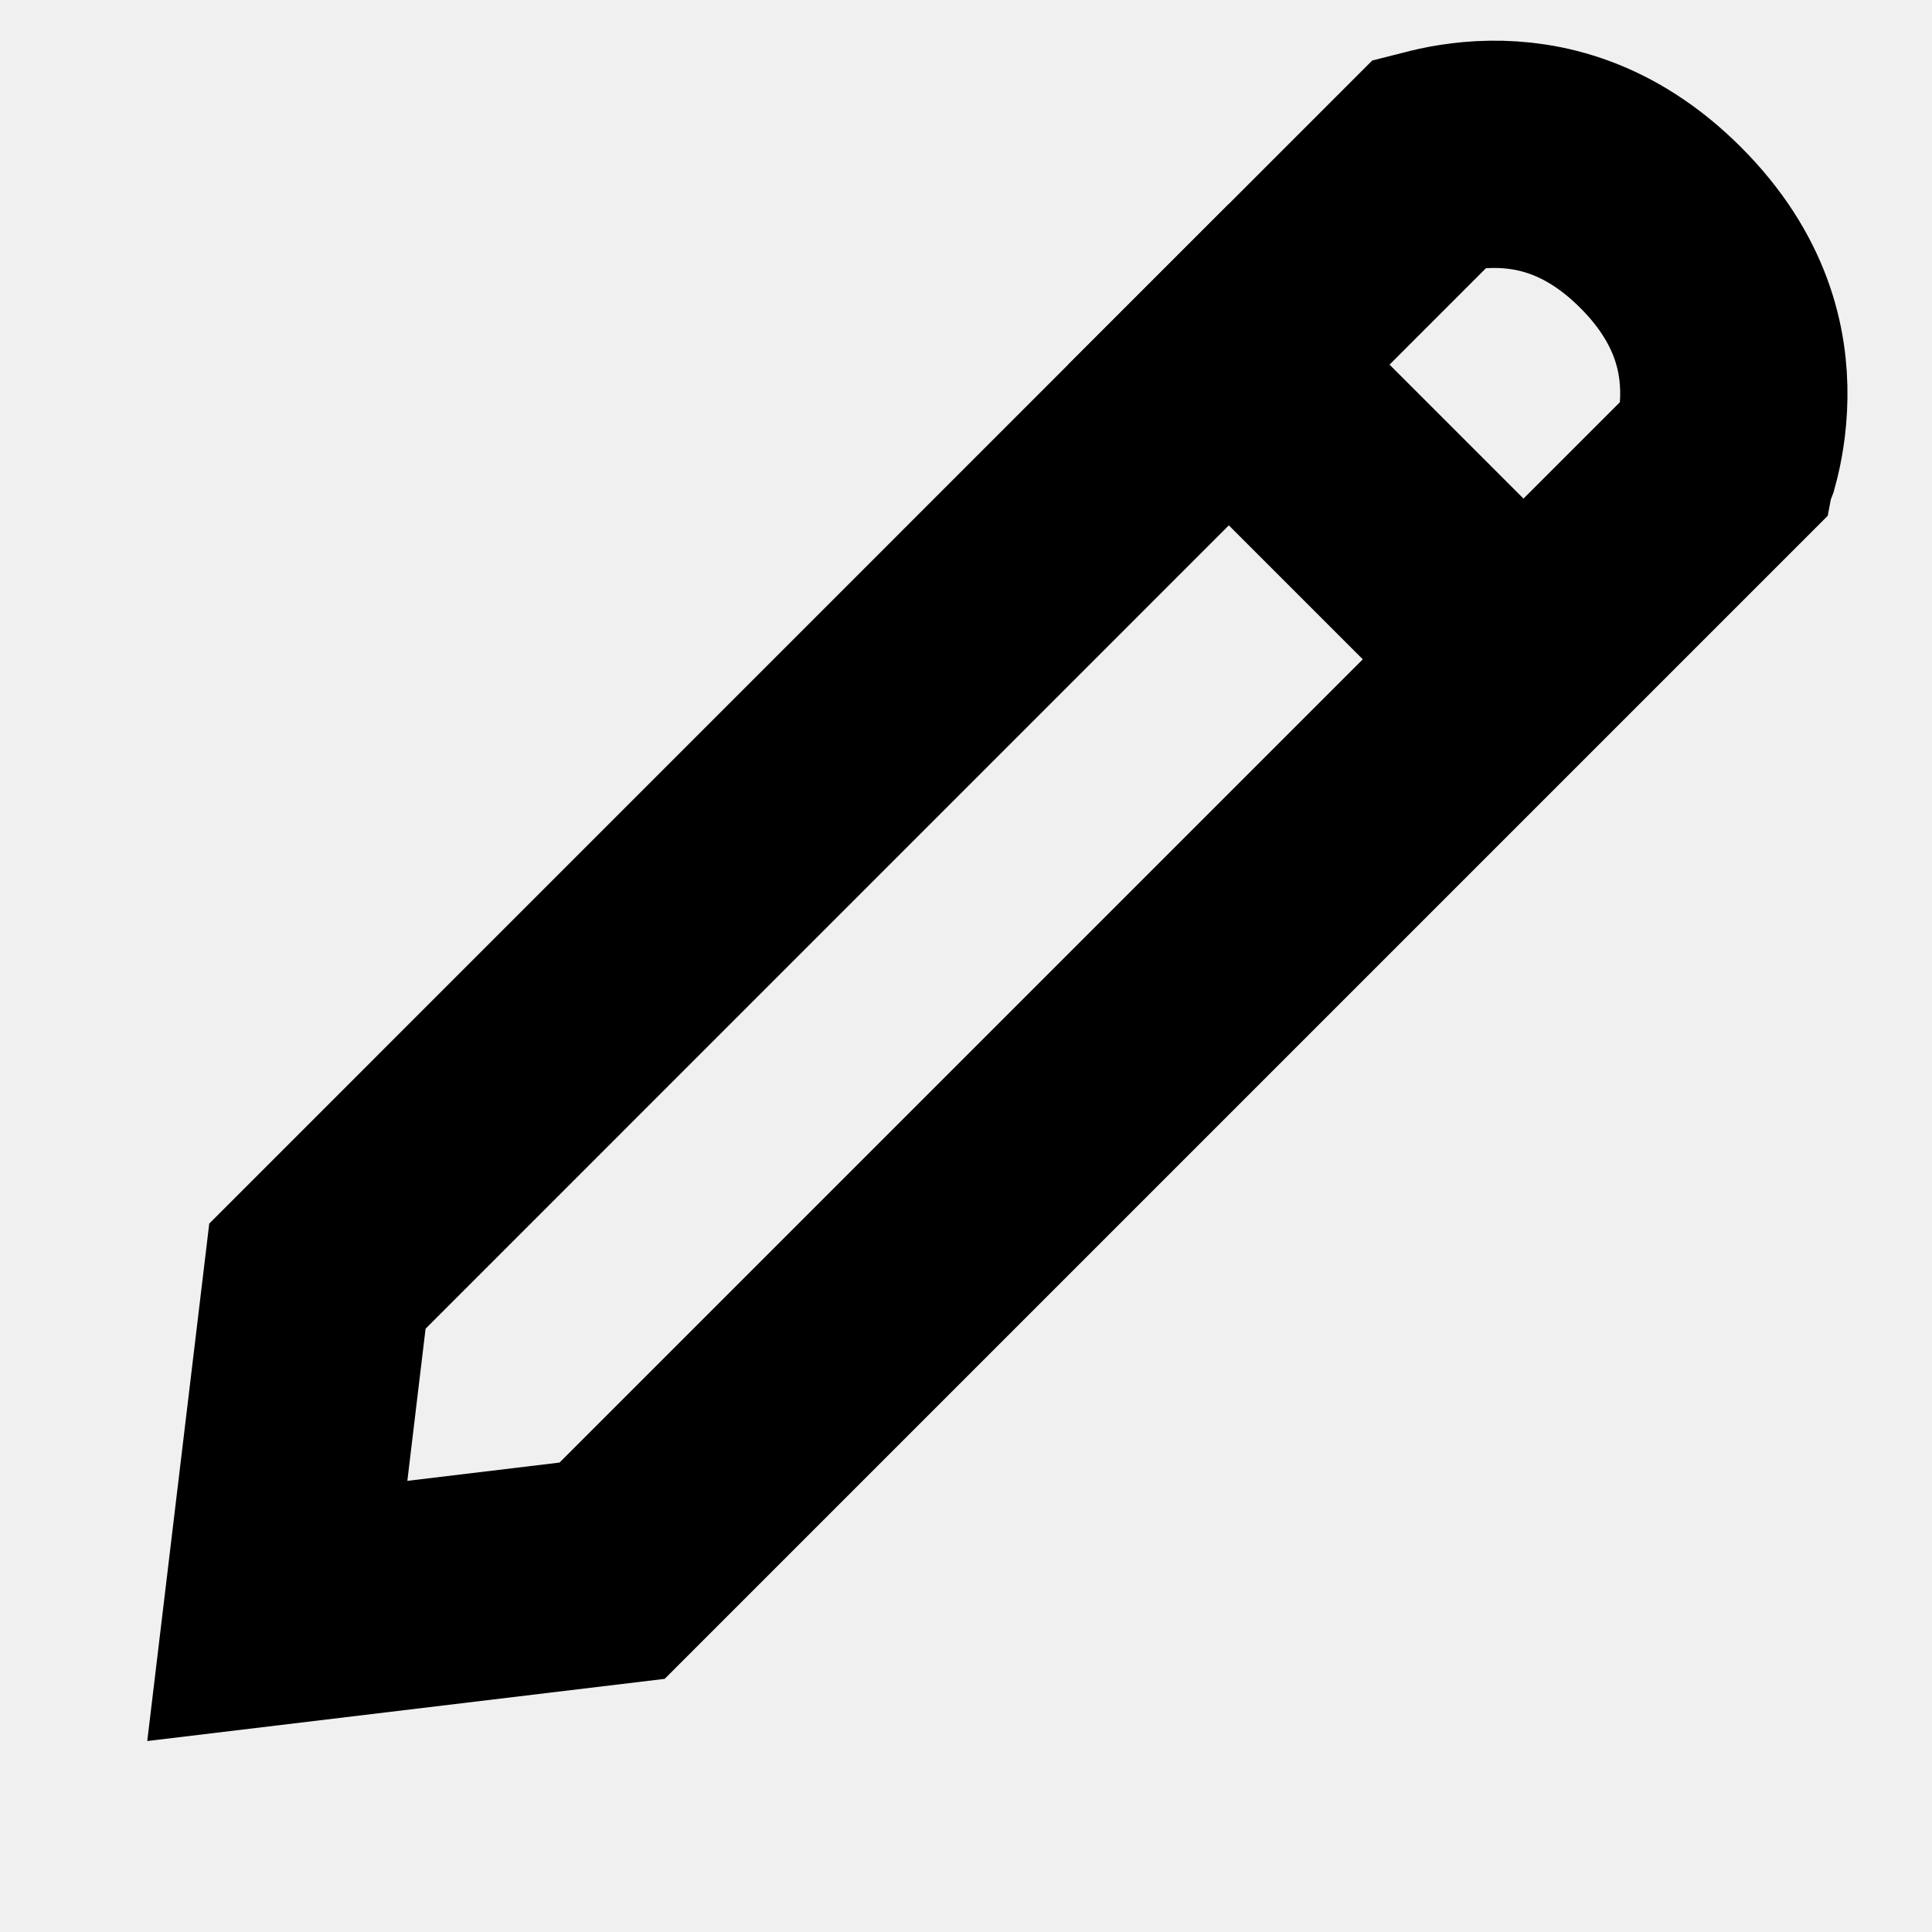
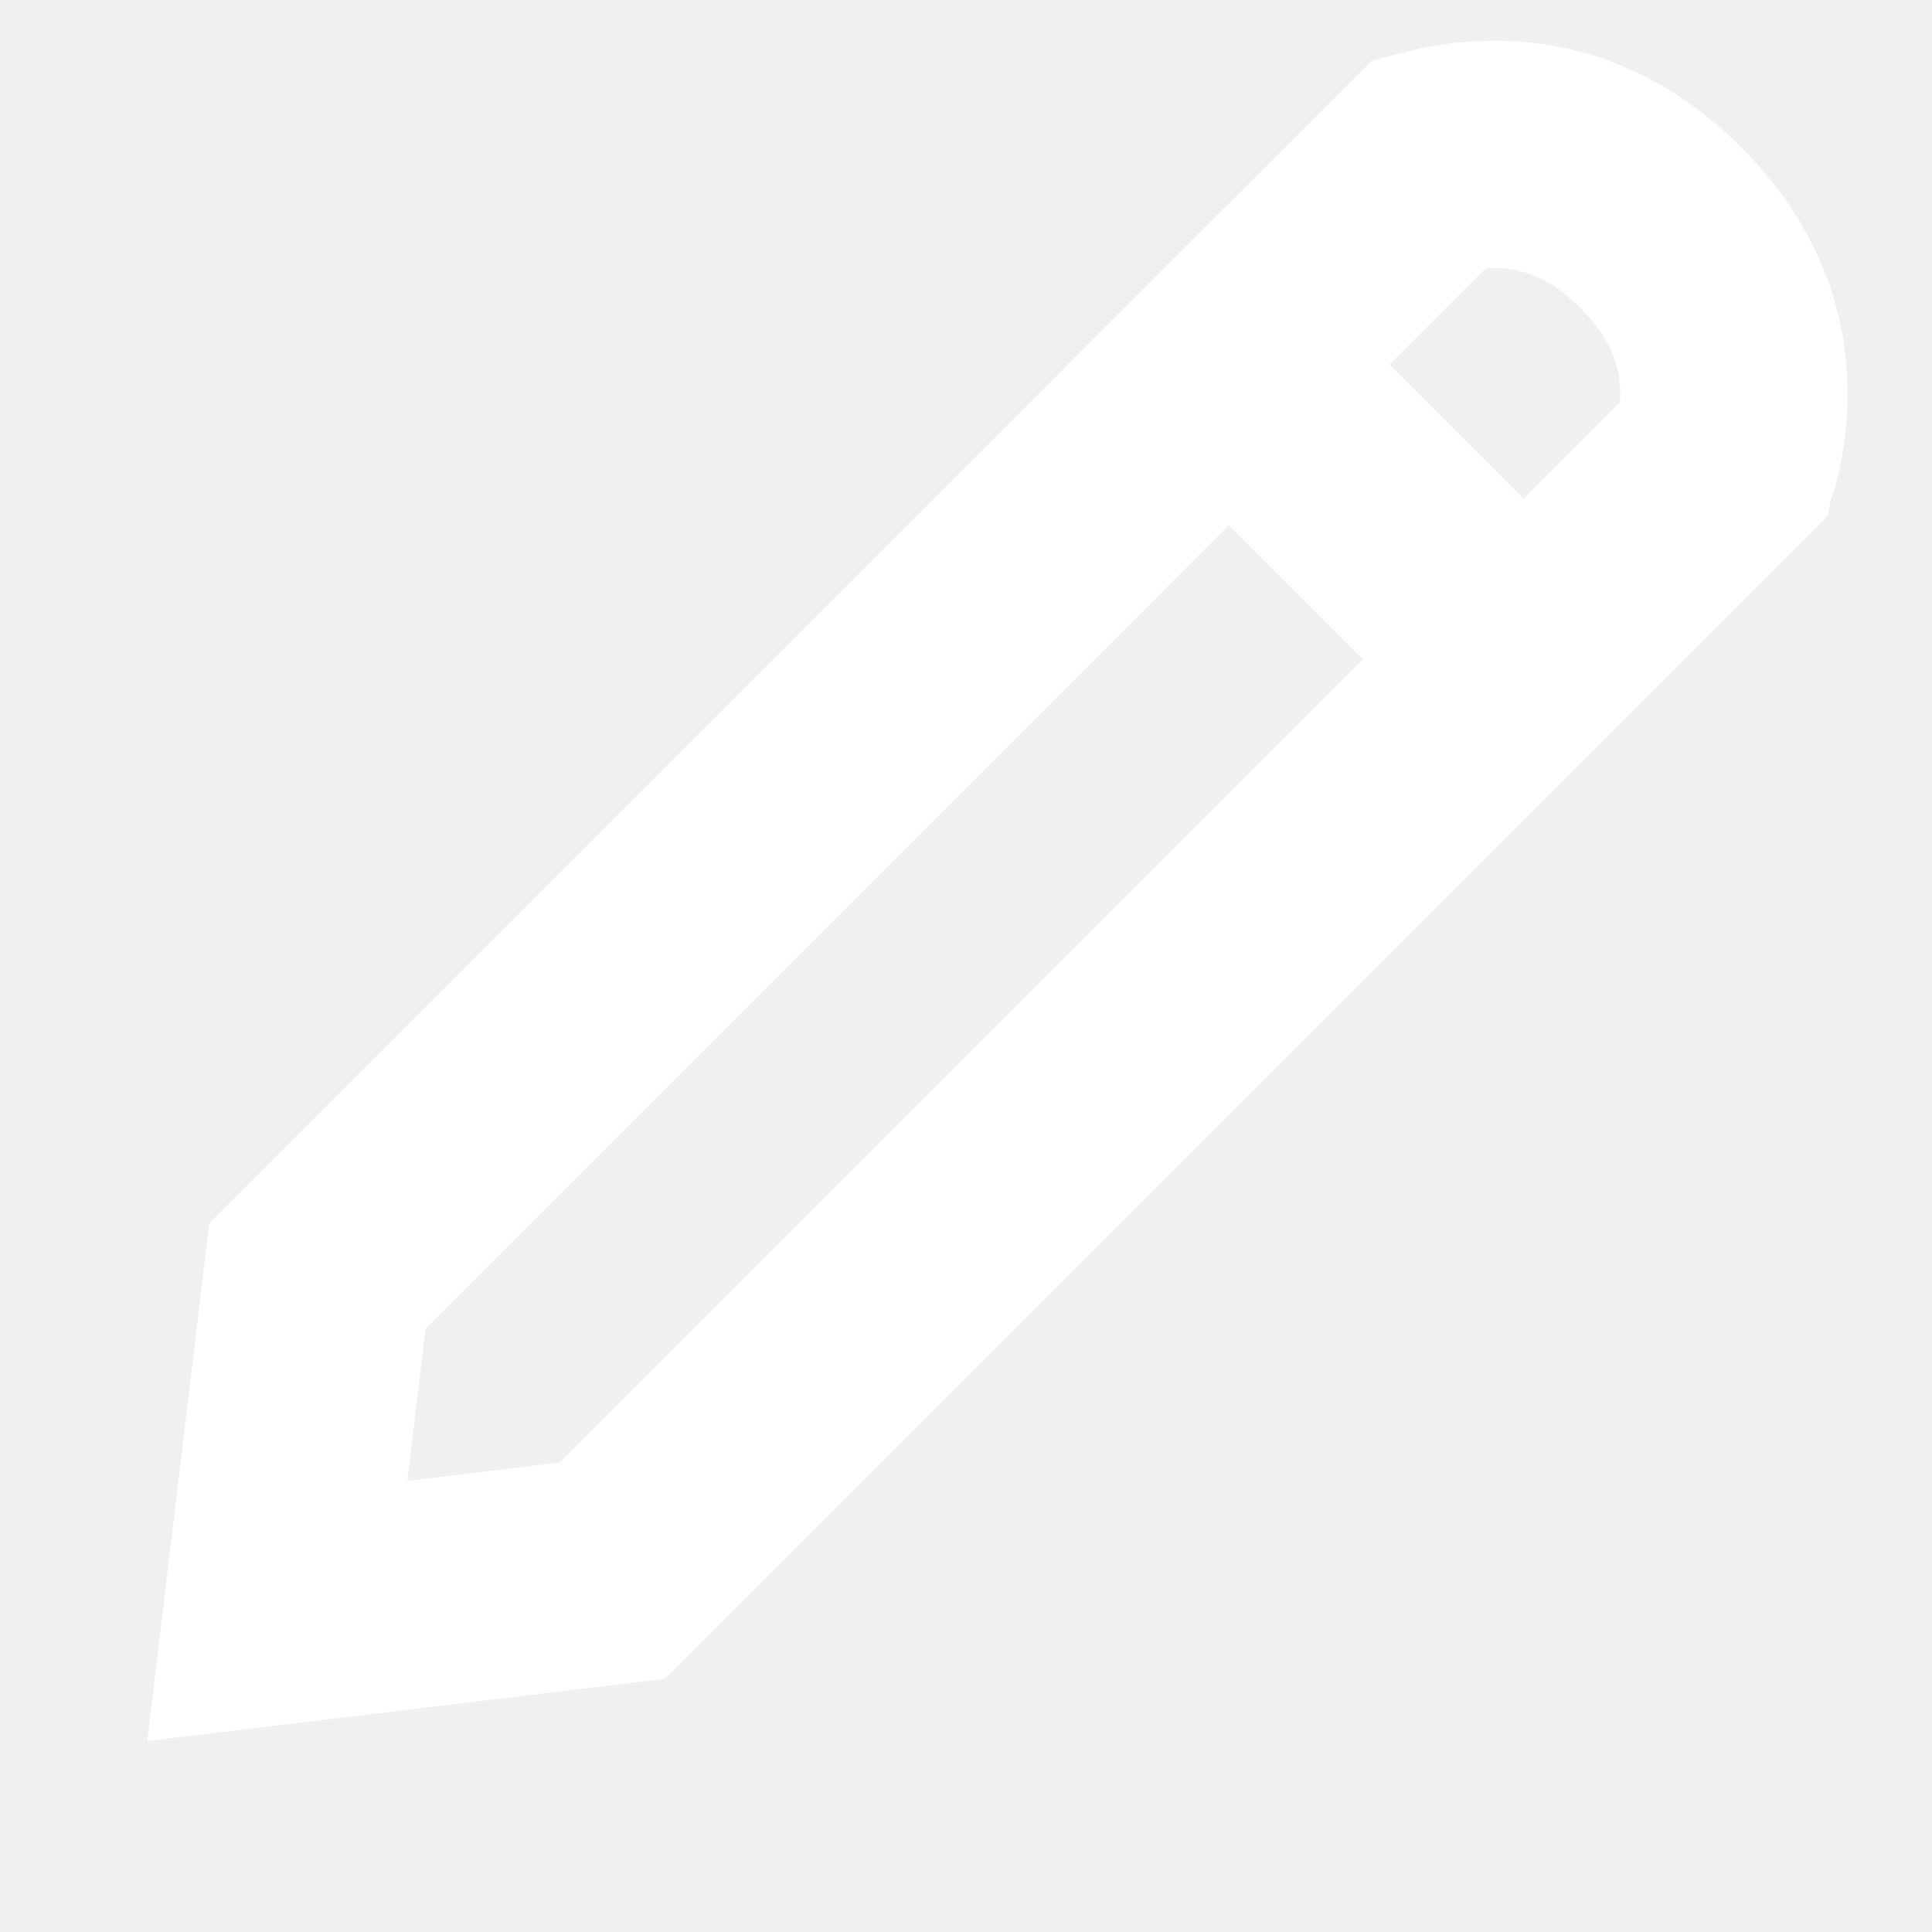
<svg xmlns="http://www.w3.org/2000/svg" width="17" height="17" viewBox="0 0 17 17" fill="none">
-   <path d="M15.18 4.027L5.386 13.821L2.44 14.175L2.793 11.229L12.587 1.434C12.591 1.433 12.596 1.432 12.6 1.431C12.726 1.397 12.908 1.361 13.122 1.358C13.529 1.353 14.072 1.462 14.612 2.002C15.153 2.543 15.262 3.086 15.256 3.493C15.253 3.707 15.218 3.889 15.184 4.014C15.182 4.019 15.181 4.023 15.18 4.027Z" stroke="black" stroke-width="2" stroke-linecap="round" />
-   <path d="M10.106 2.502L13.922 6.318" stroke="black" stroke-width="2" />
+   <path d="M15.18 4.027L5.386 13.821L2.44 14.175L2.793 11.229L12.587 1.434C12.591 1.433 12.596 1.432 12.6 1.431C12.726 1.397 12.908 1.361 13.122 1.358C13.529 1.353 14.072 1.462 14.612 2.002C15.153 2.543 15.262 3.086 15.256 3.493C15.253 3.707 15.218 3.889 15.184 4.014C15.182 4.019 15.181 4.023 15.18 4.027Z" stroke="white" stroke-width="2" stroke-linecap="round" />
+   <path d="M10.106 2.502L13.922 6.318" stroke="white" stroke-width="2" />
</svg>
